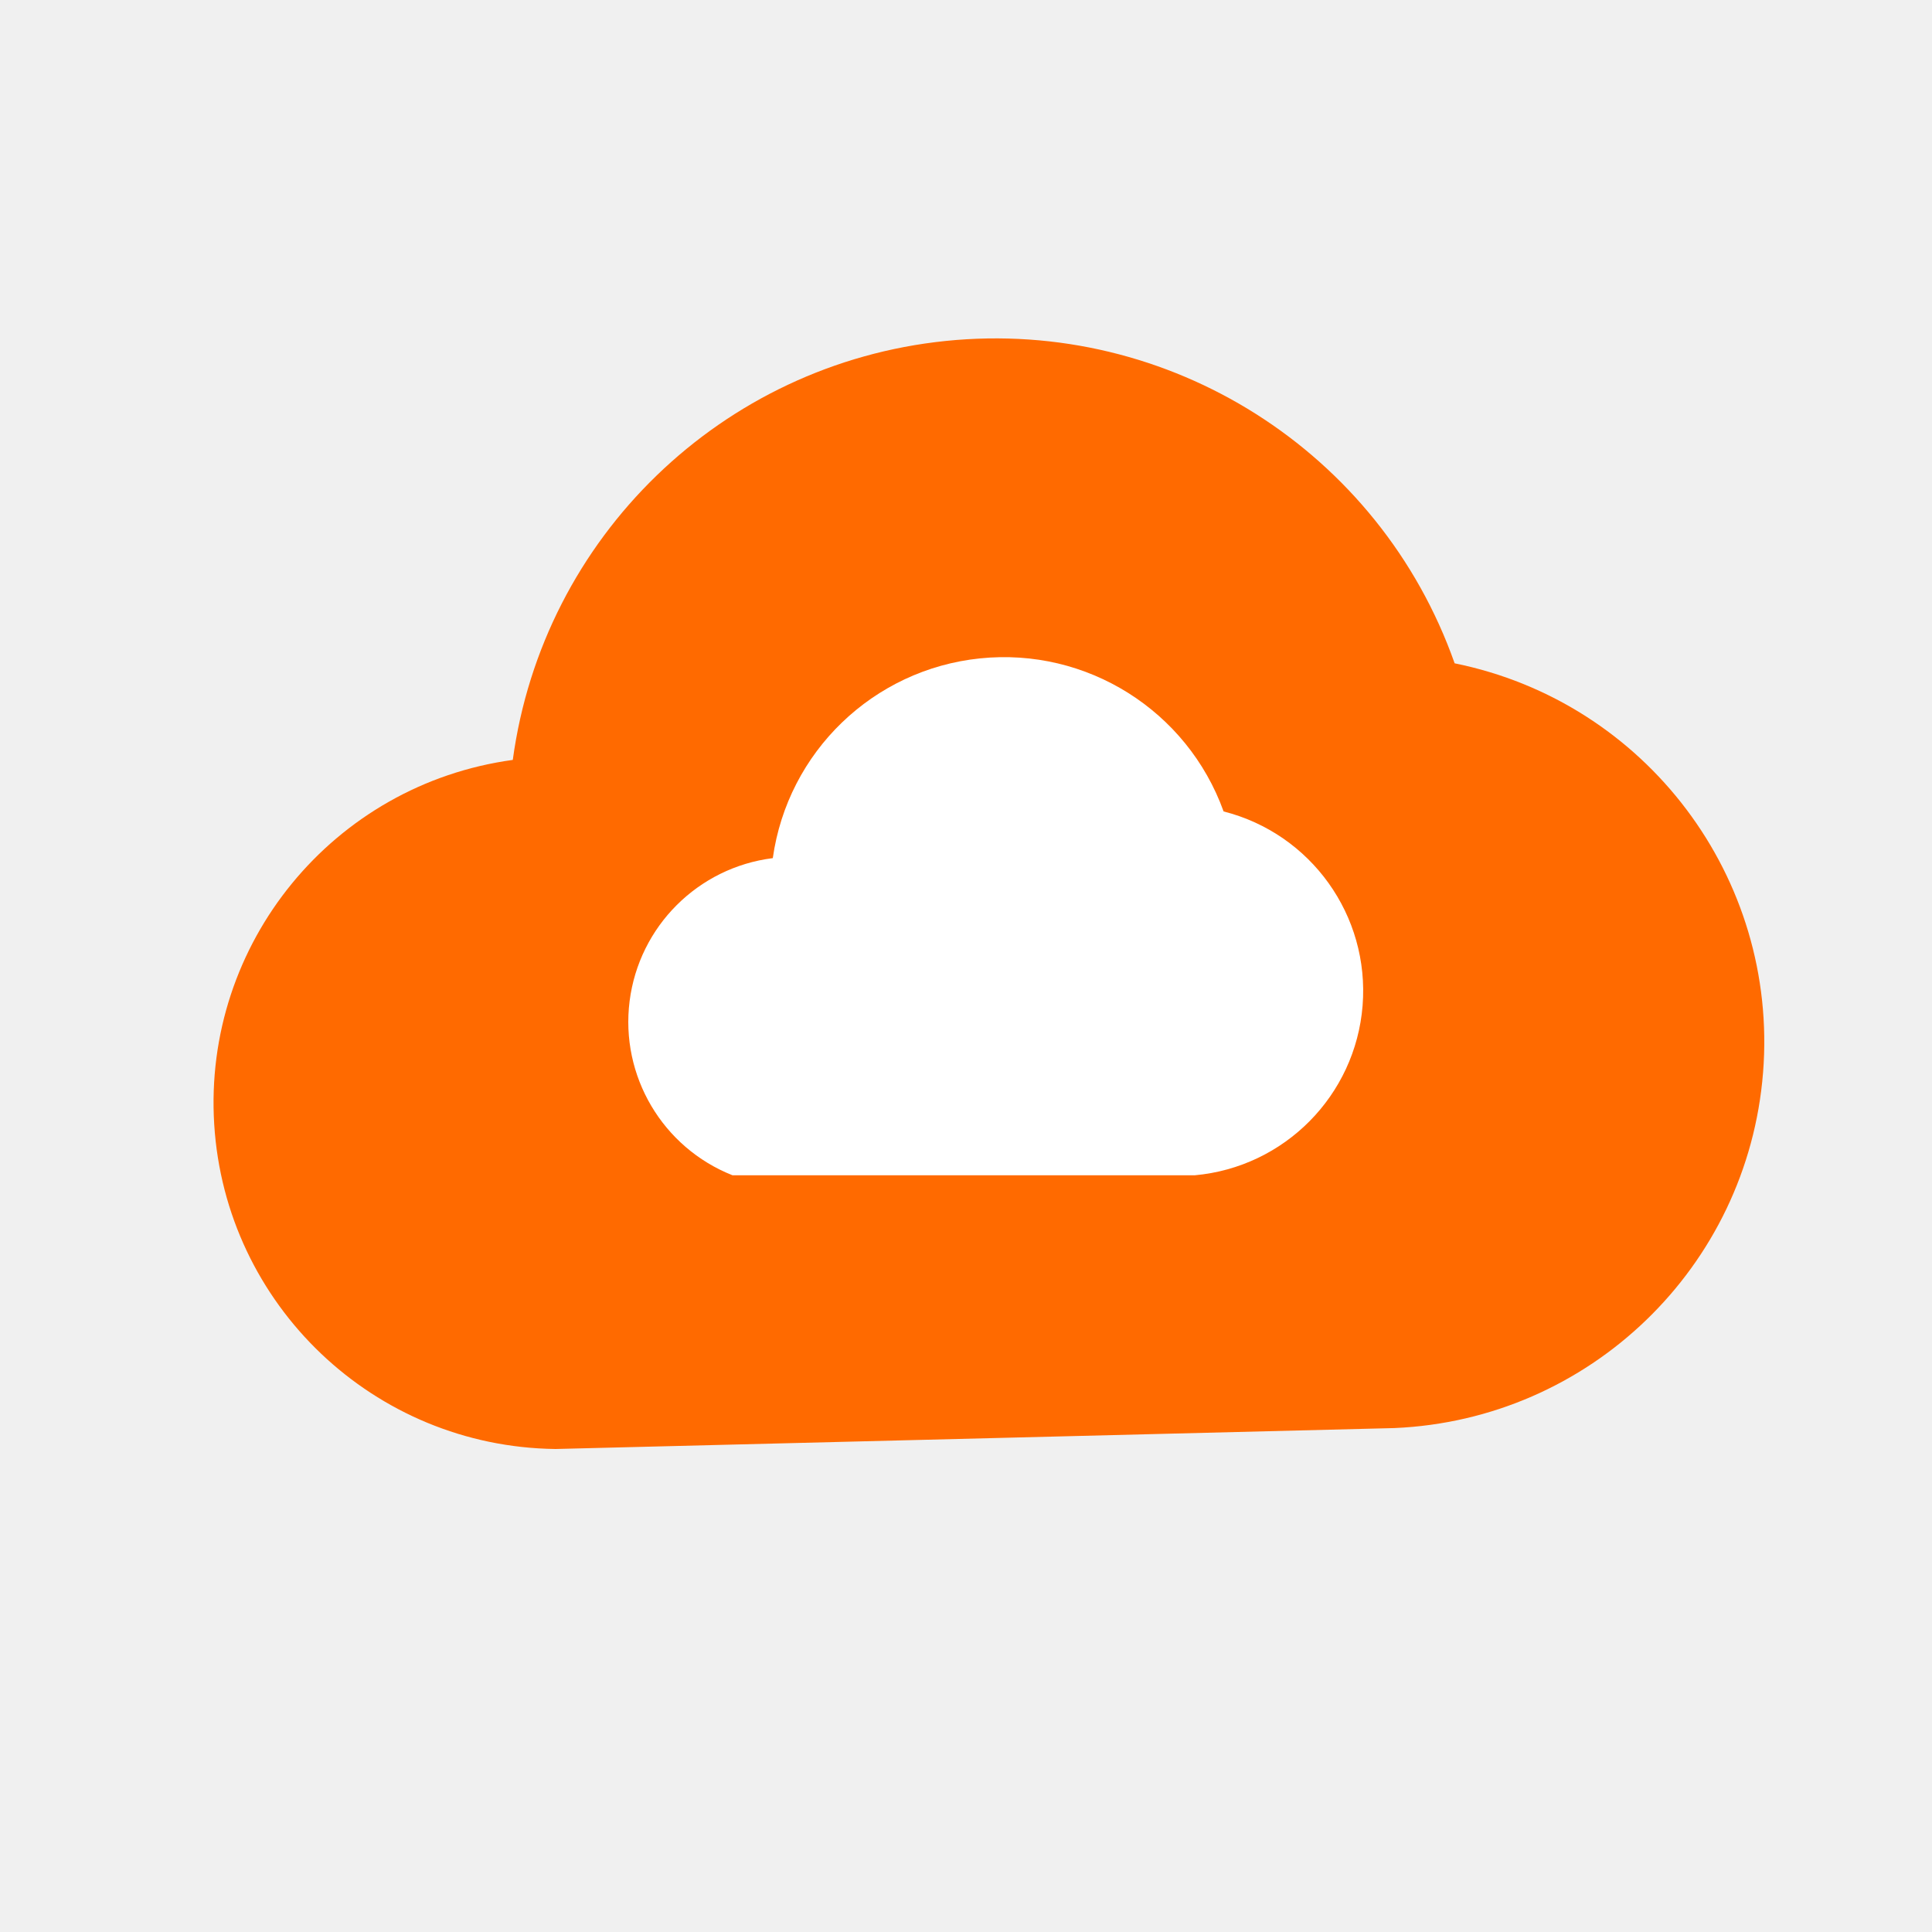
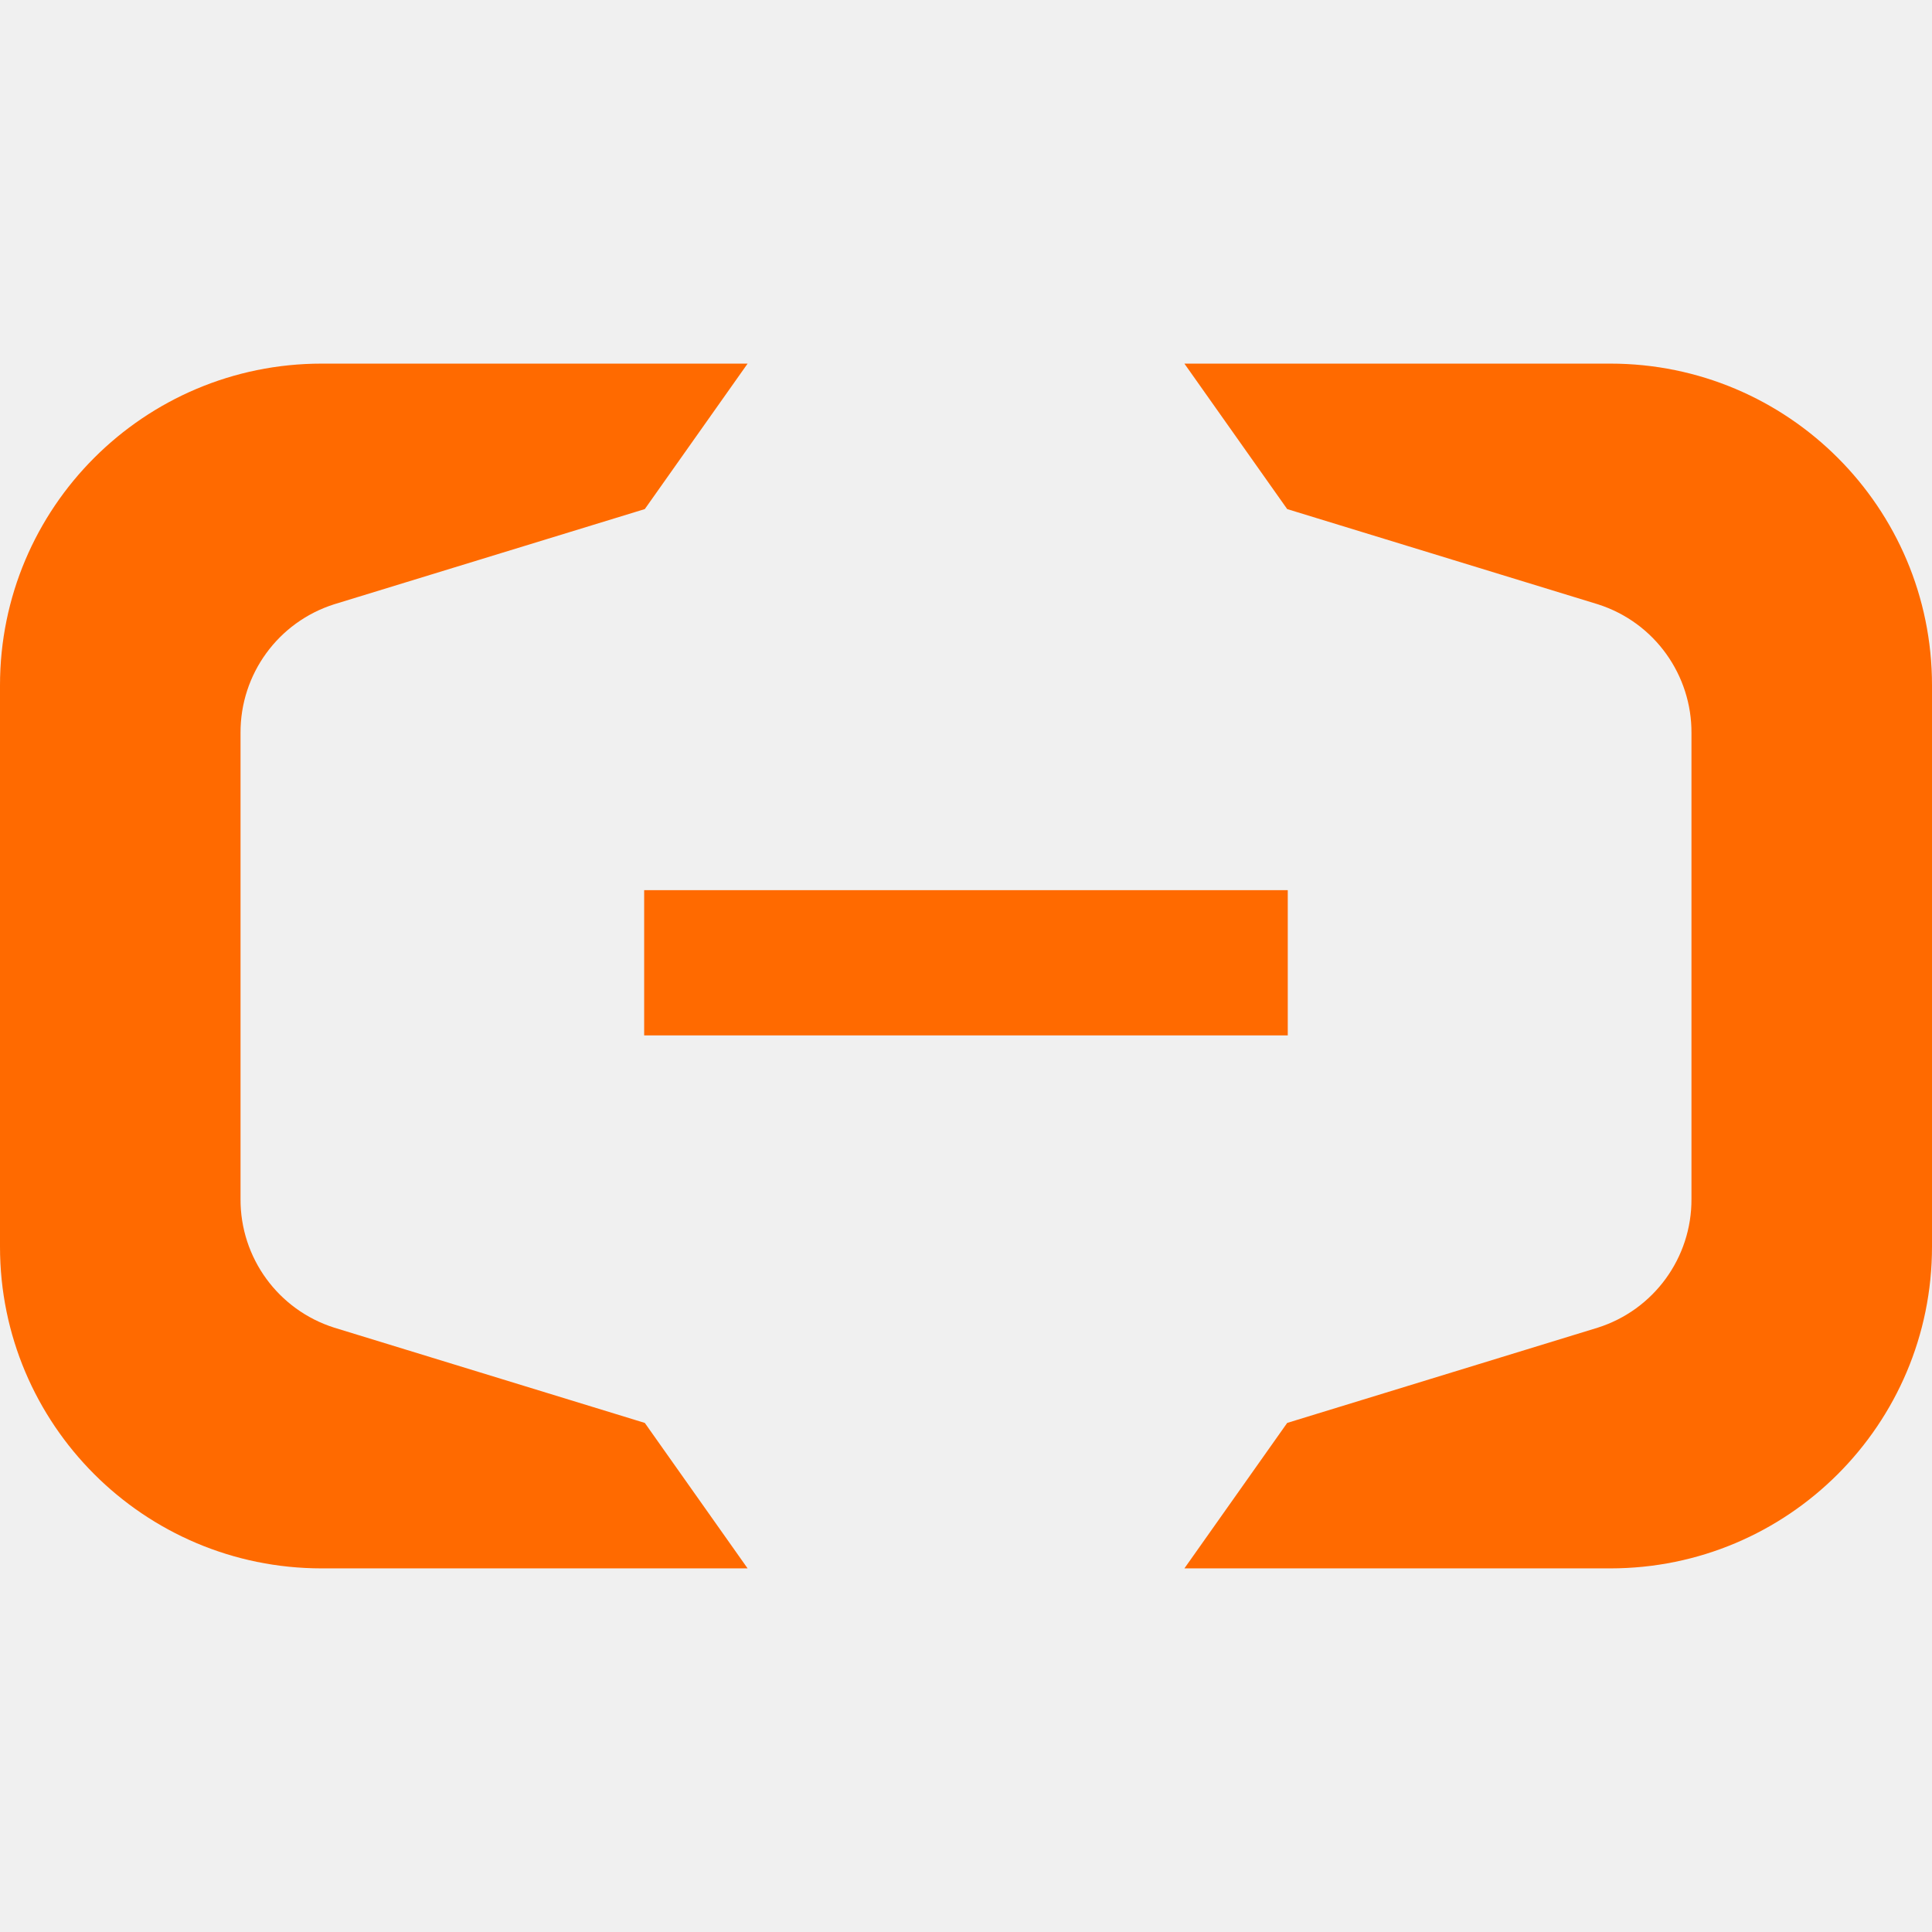
<svg xmlns="http://www.w3.org/2000/svg" viewBox="0 0 24 24" fill="none">
-   <path d="M6.9 18a4.3 4.3 0 0 1-.53-8.56 6.05 6.05 0 0 1 11.7-1.2 4.8 4.8 0 0 1-.75 9.5z" fill="#FF6A00" />
-   <path d="M9.1 14.6a2.05 2.05 0 0 1 .5-3.94 2.9 2.9 0 0 1 5.6-.58 2.3 2.3 0 0 1-.36 4.52z" fill="#fff" />
+   <path d="M3.996 4.517h5.291L8.01 6.324 4.153 7.506a1.668 1.668 0 0 0-1.165 1.601v5.786a1.668 1.668 0 0 0 1.165 1.6l3.857 1.183 1.277 1.807H3.996A3.996 3.996 0 0 1 0 15.487V8.513a3.996 3.996 0 0 1 3.996-3.996m16.008 0h-5.291l1.277 1.807 3.857 1.182c.715.227 1.17.889 1.165 1.601v5.786a1.668 1.668 0 0 1-1.165 1.6l-3.857 1.183-1.277 1.807h5.291A3.996 3.996 0 0 0 24 15.487V8.513a3.996 3.996 0 0 0-3.996-3.996m-4.007 8.345H8.002v-1.804h7.995Z" fill="#FF6A00" />
</svg>
